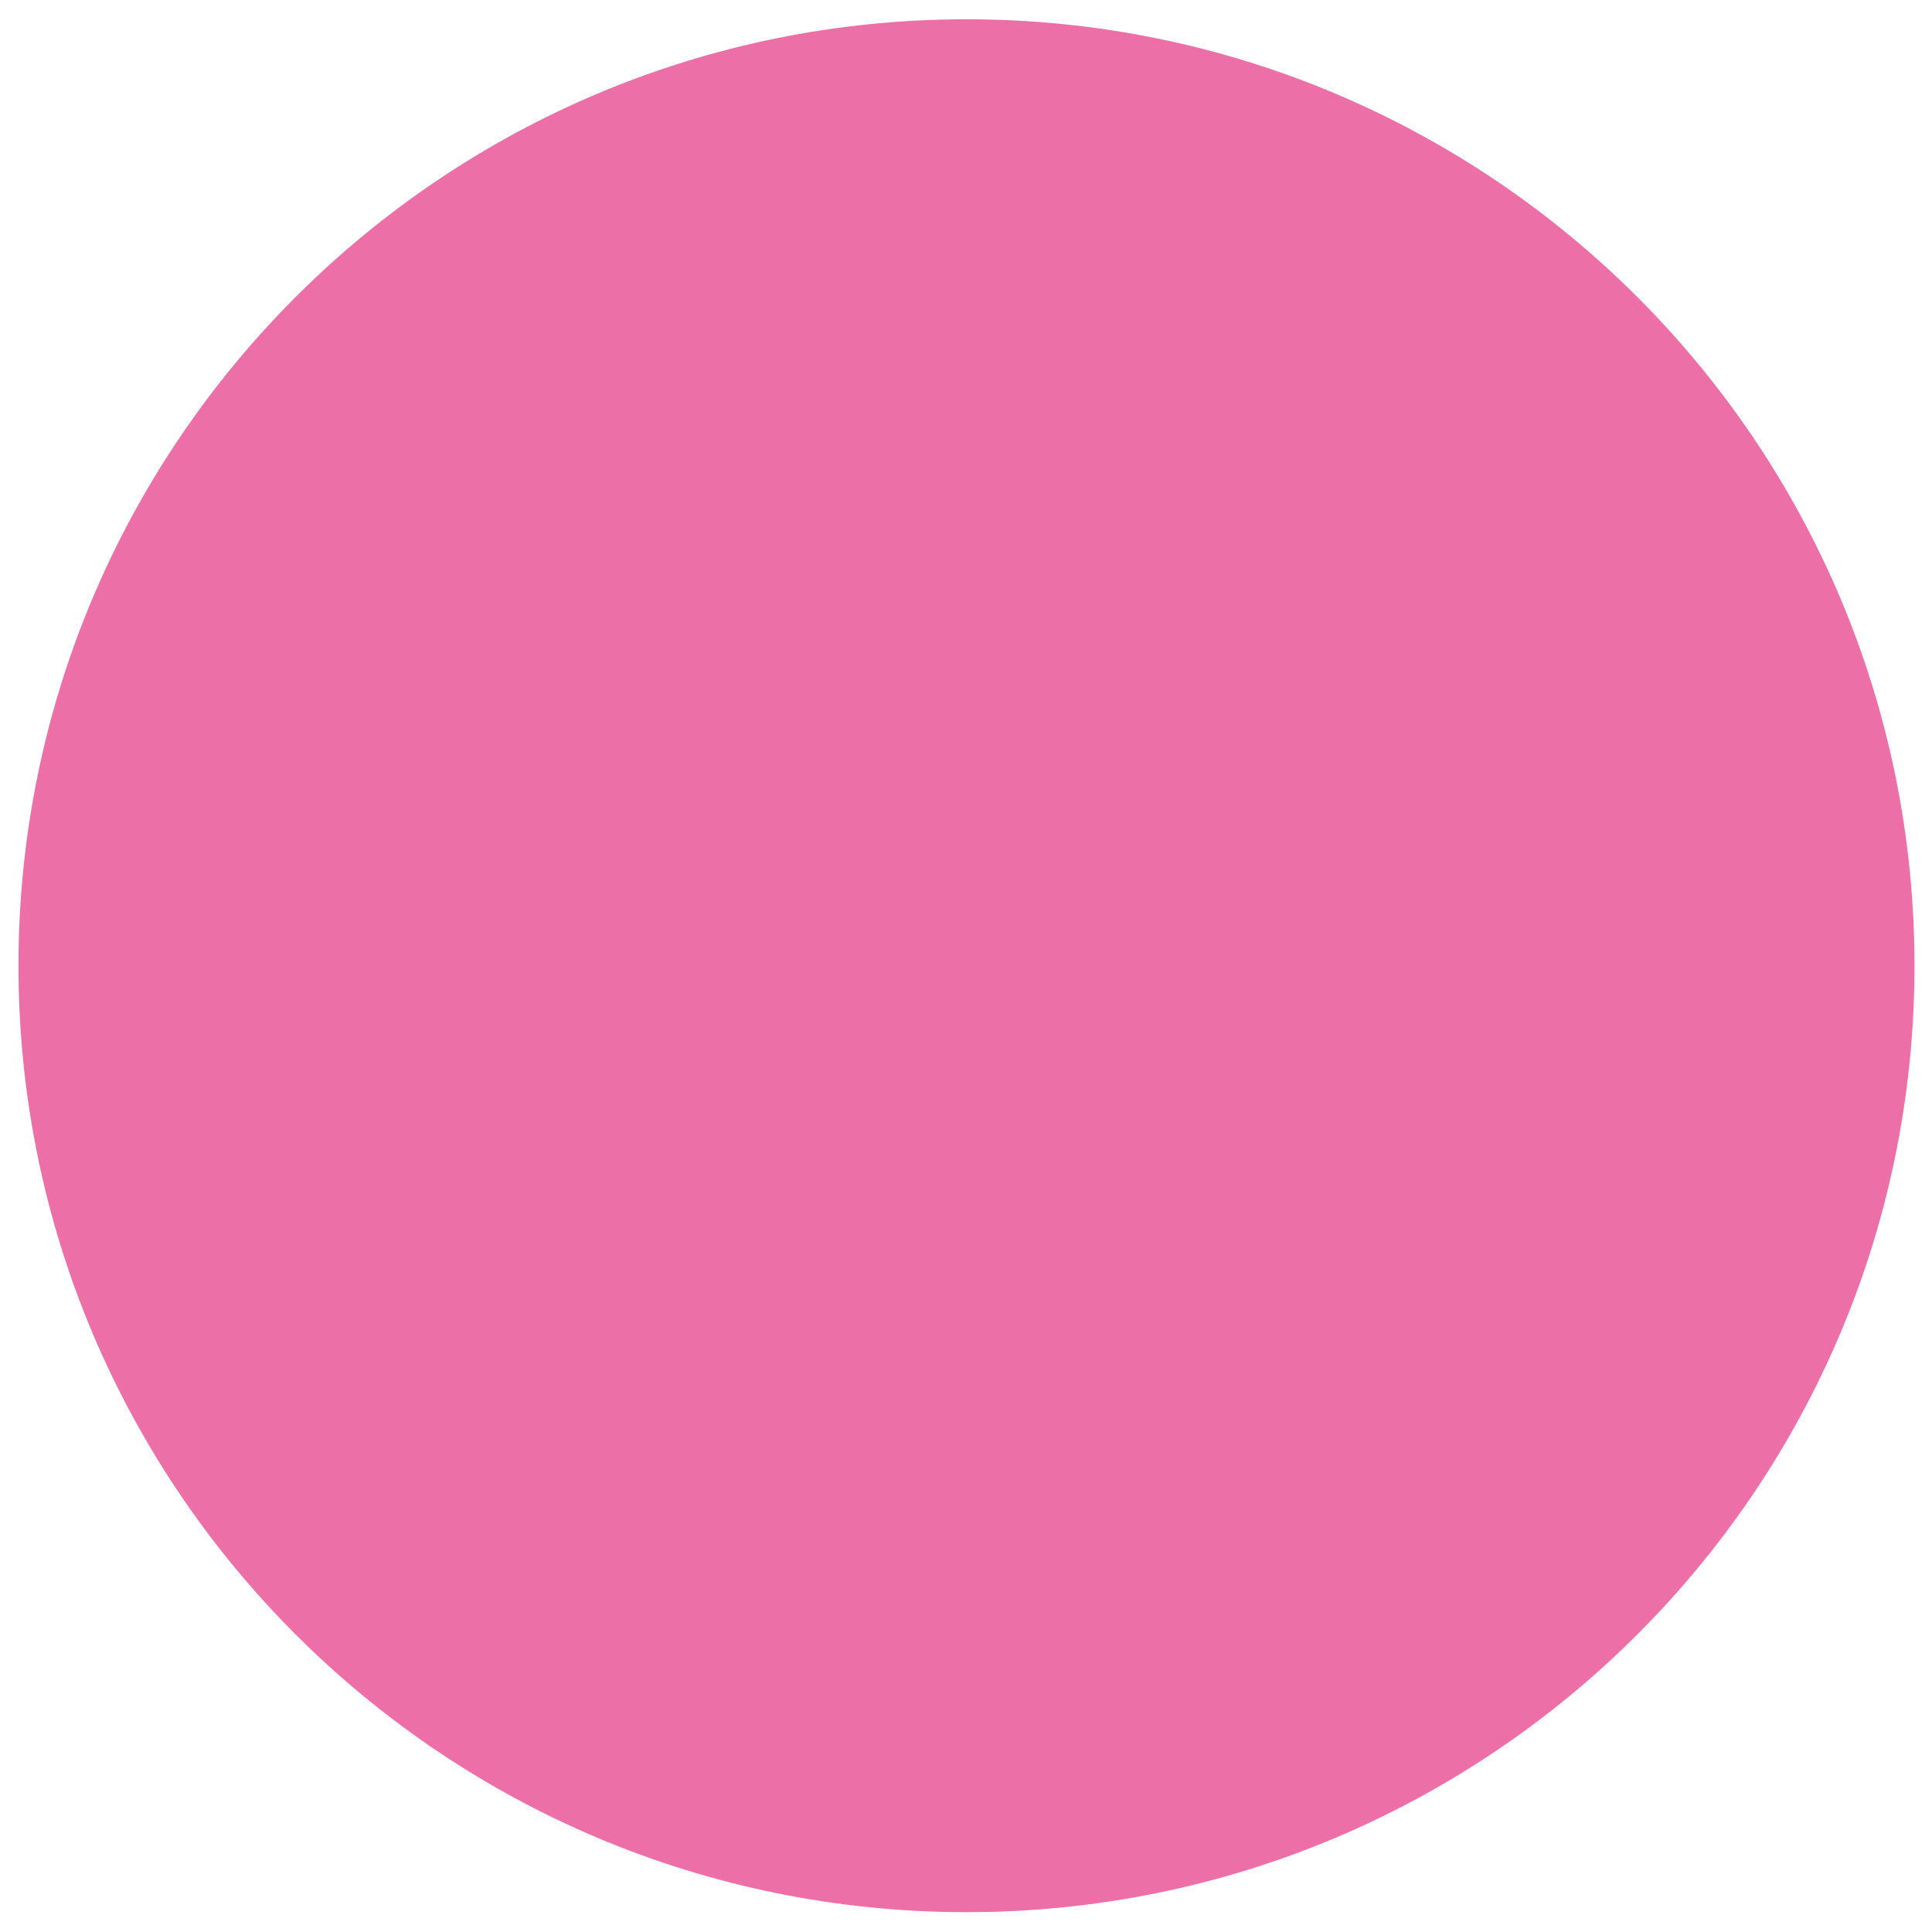
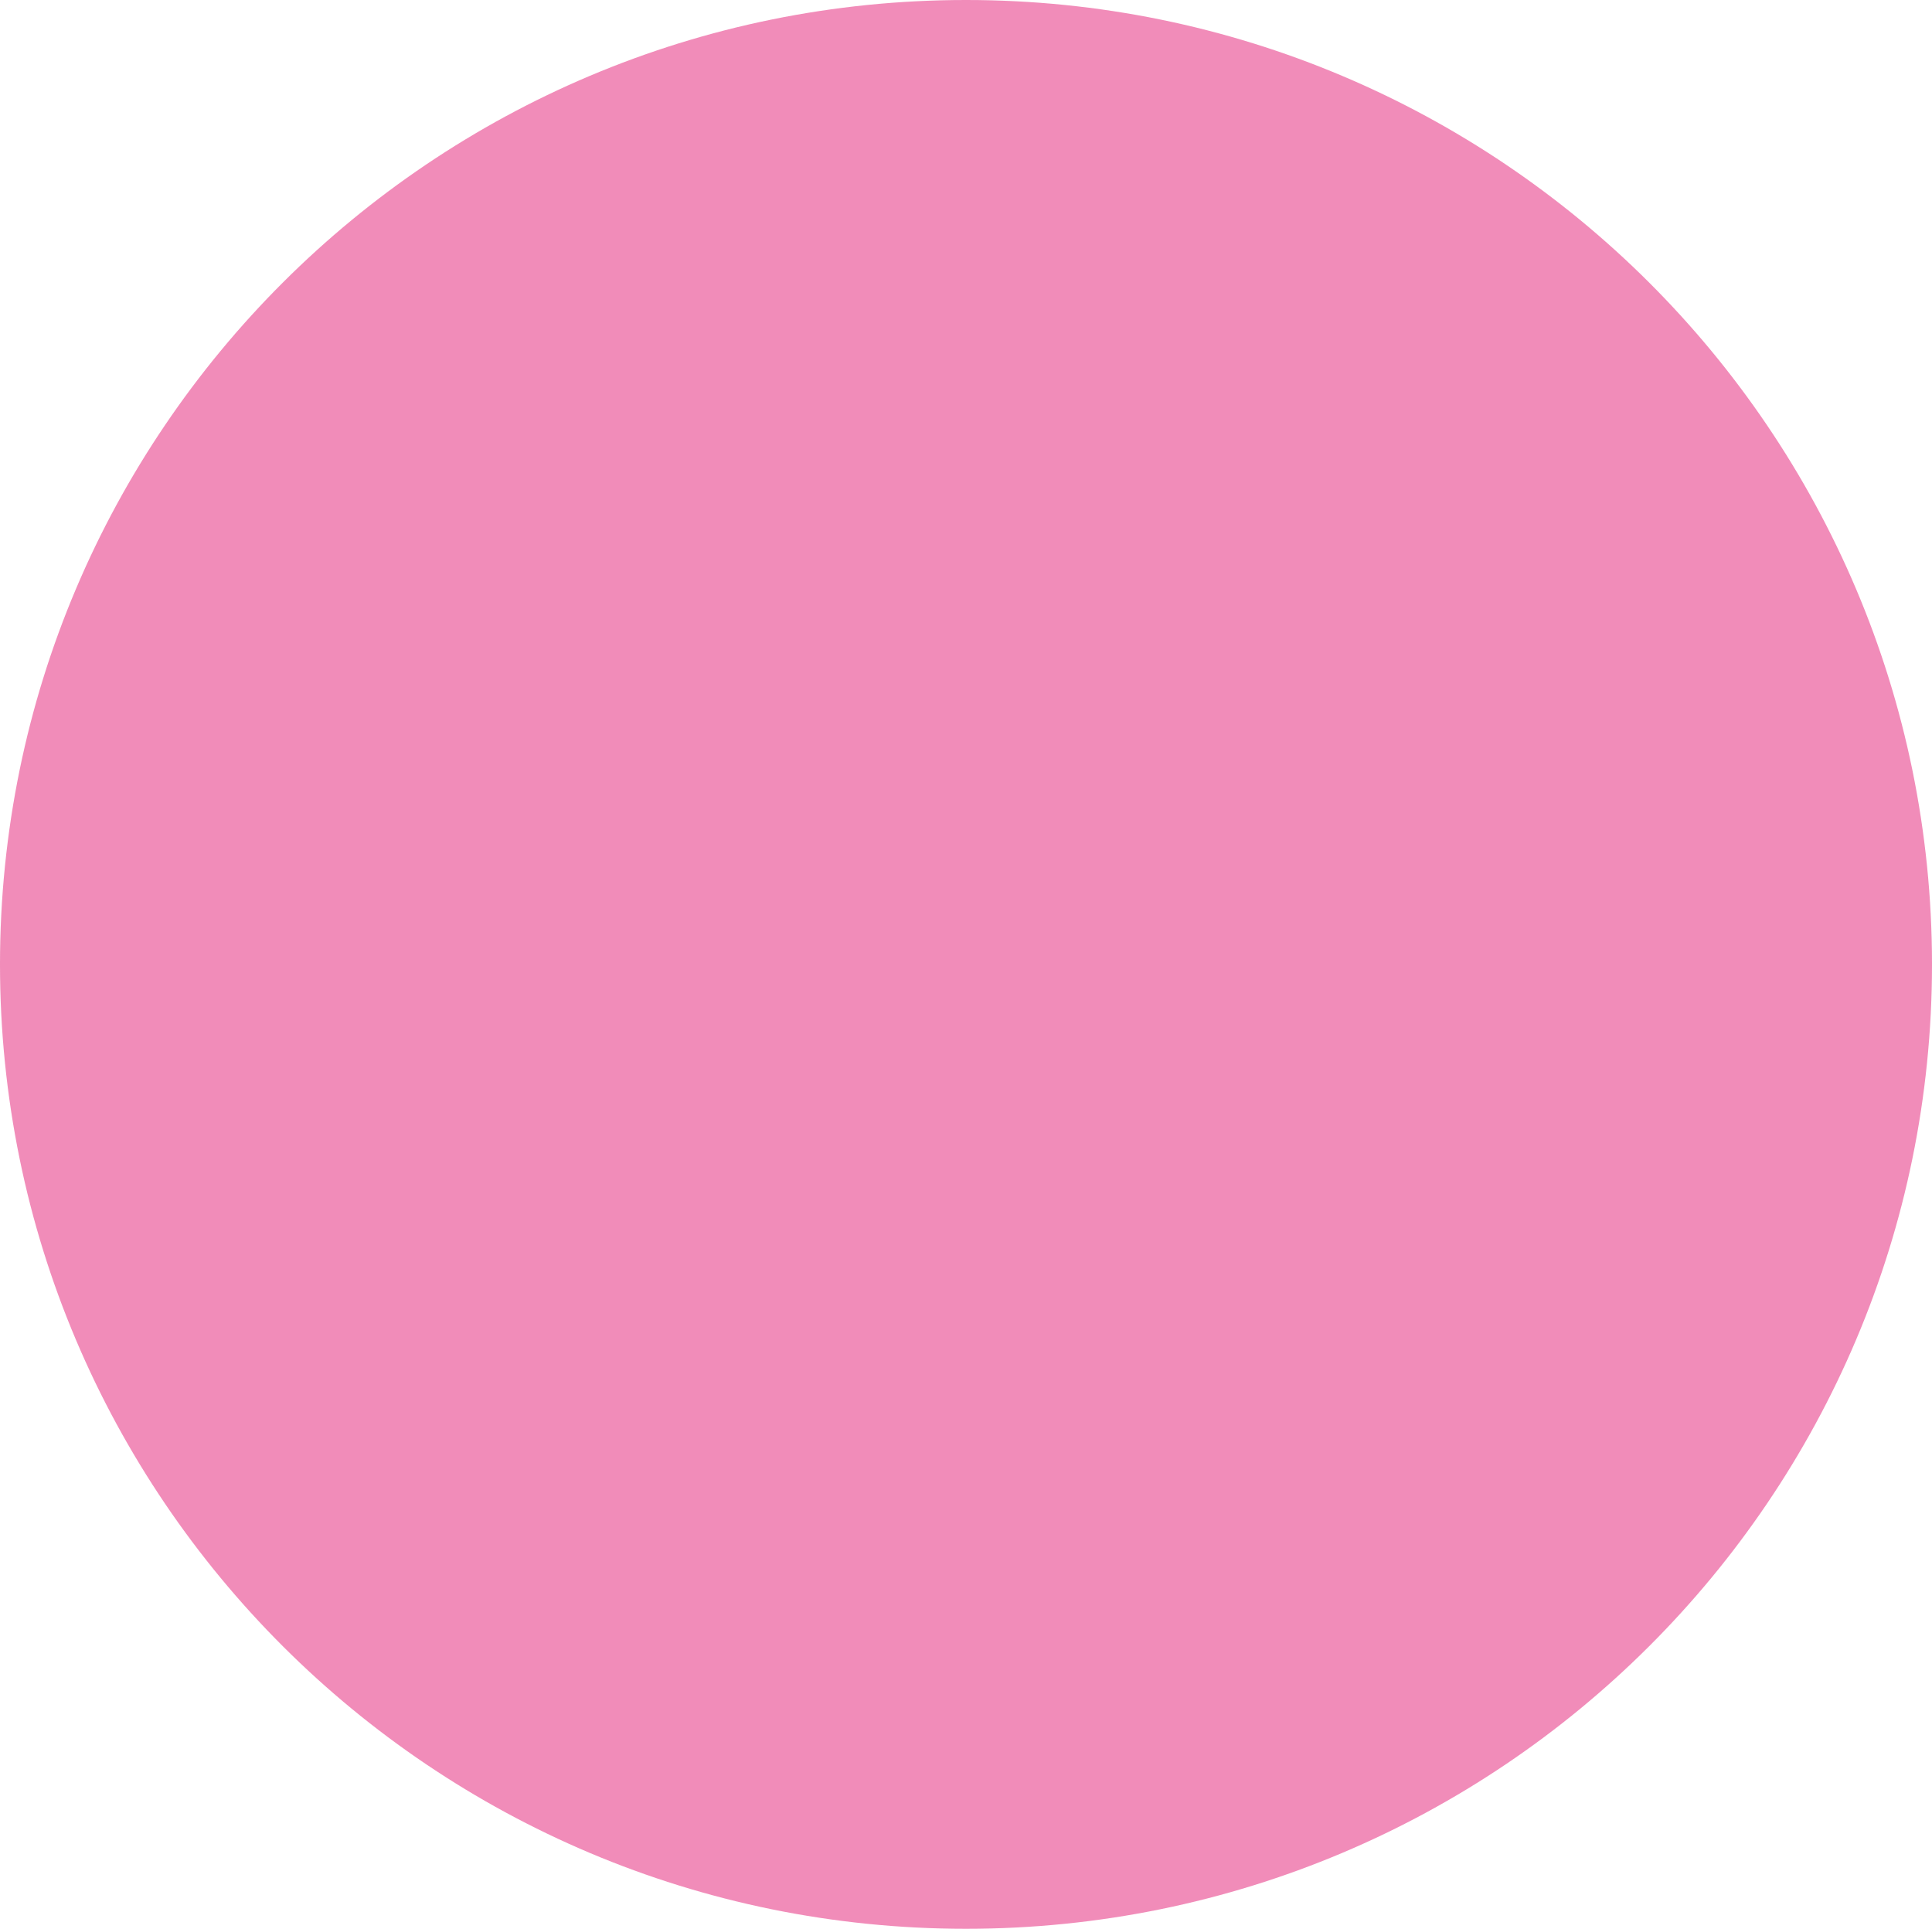
- <svg xmlns="http://www.w3.org/2000/svg" version="1.1" id="Capa_1" x="0px" y="0px" width="28.35px" height="28.35px" viewBox="0 0 28.35 28.35" enable-background="new 0 0 28.35 28.35" xml:space="preserve">
-   <ellipse fill="#ED6FA7" cx="14.182" cy="14.171" rx="13.911" ry="13.888" />
+ <svg xmlns="http://www.w3.org/2000/svg" version="1.1" id="Capa_1" x="0px" y="0px" width="22.258px" height="22.221px" viewBox="3.053 3.061 22.258 22.221" enable-background="new 3.053 3.061 22.258 22.221" xml:space="preserve">
+   <ellipse opacity="0.8" fill="#ED6FA7" cx="14.182" cy="14.171" rx="11.129" ry="11.11" />
</svg>
